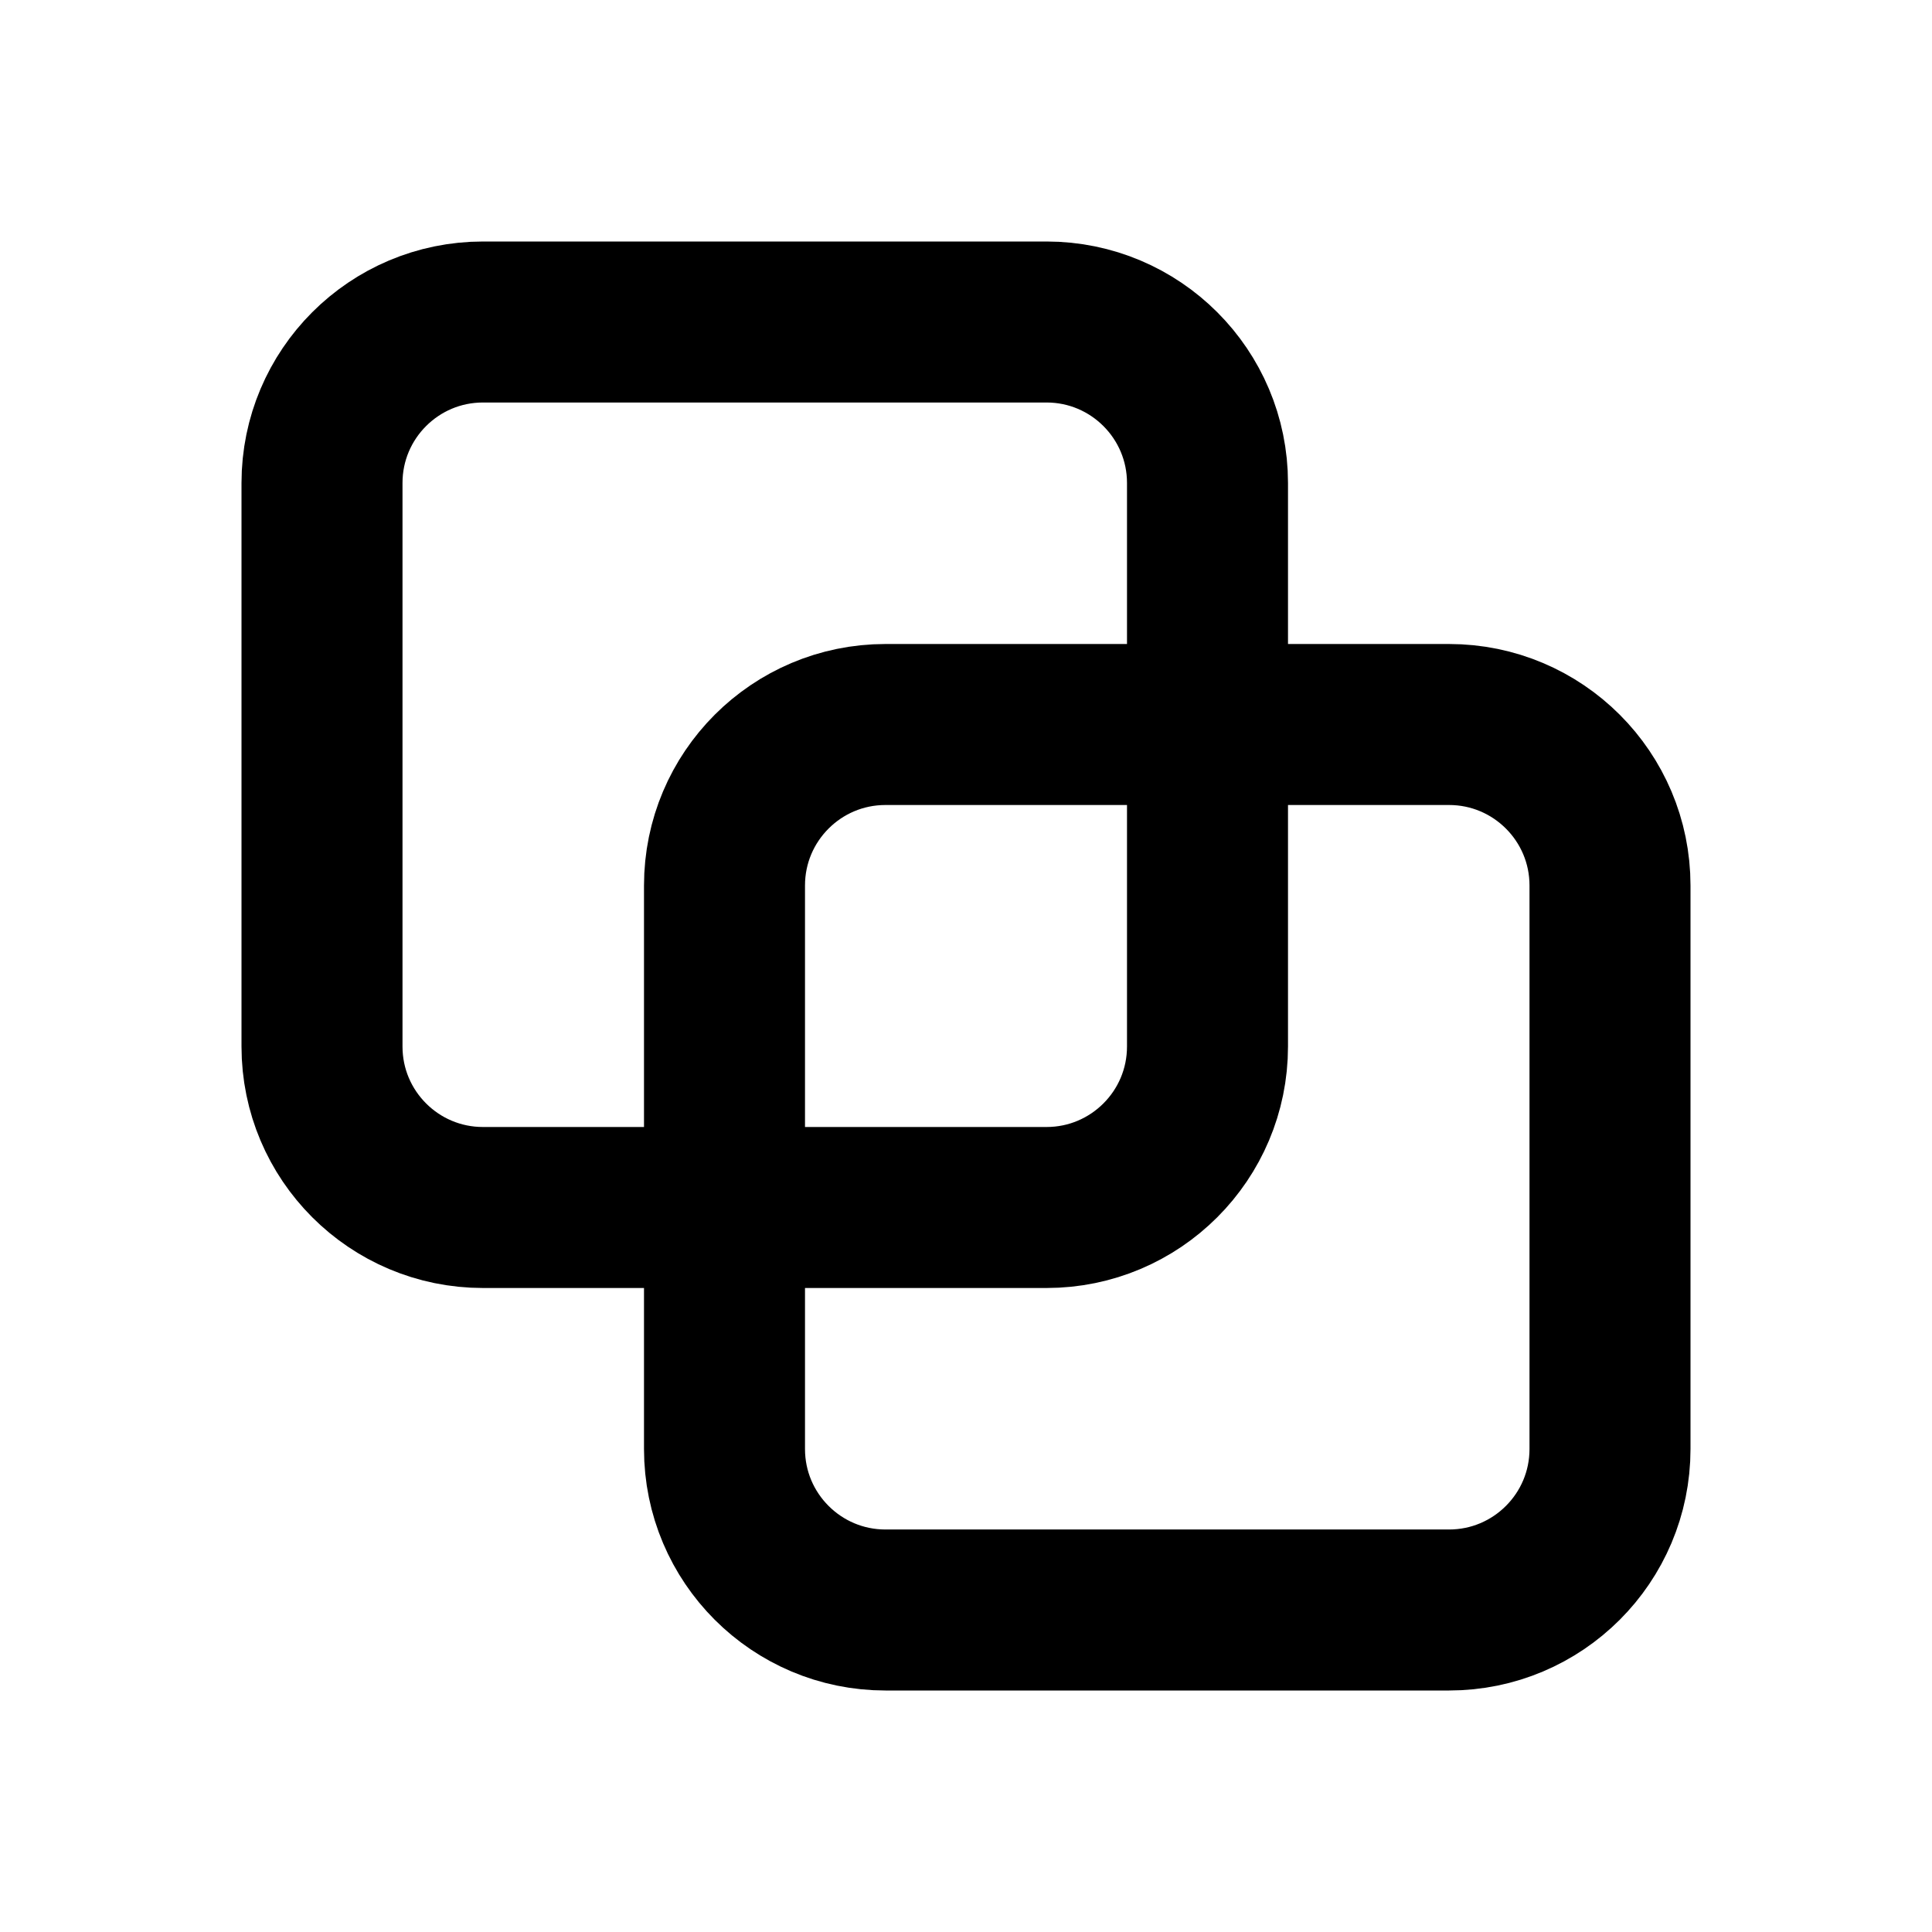
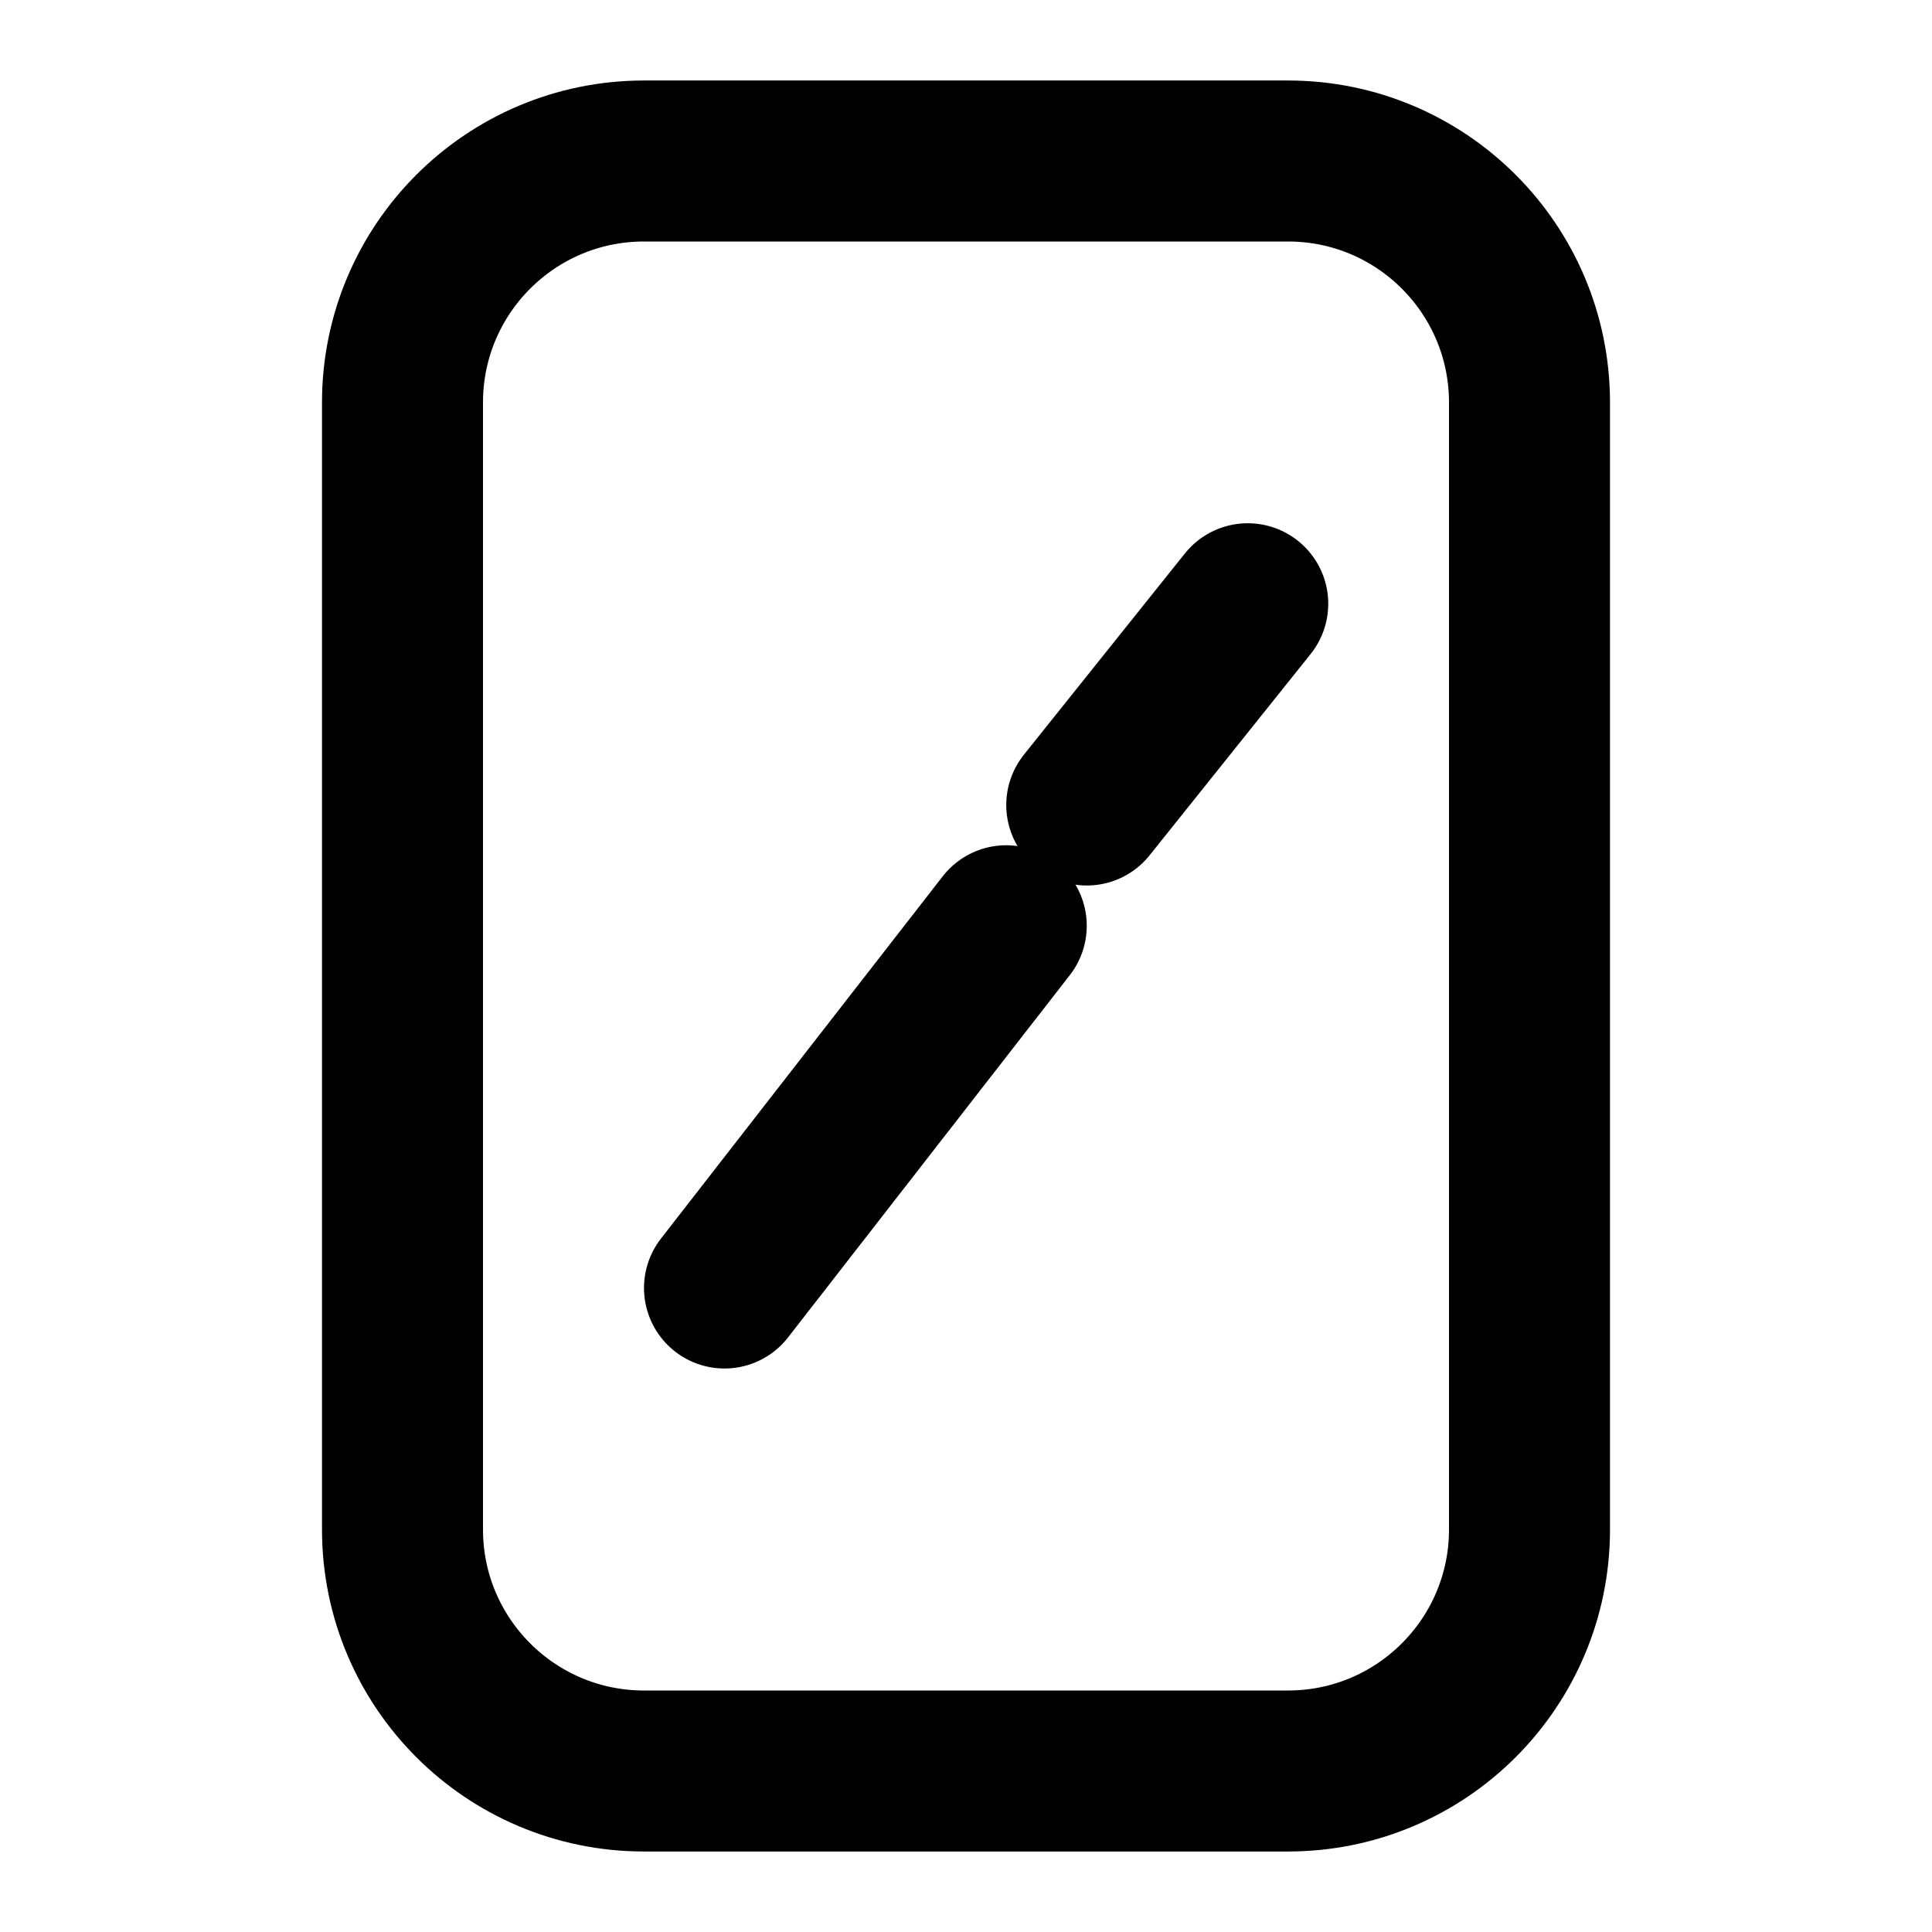
<svg xmlns="http://www.w3.org/2000/svg" viewBox="0 0 24 24" fill="none" stroke="currentColor" stroke-width="2" stroke-linecap="round" stroke-linejoin="round">
-   <rect x="4" y="4" width="11" height="11" rx="2" />
-   <rect x="9" y="9" width="11" height="11" rx="2" />
+   <rect x="5" y="2" width="14" height="20" rx="3" />
+   <path d="M9 16 12.5 11.5" />
+   <path d="M13.5 10 15.5 7.5" />
</svg>
